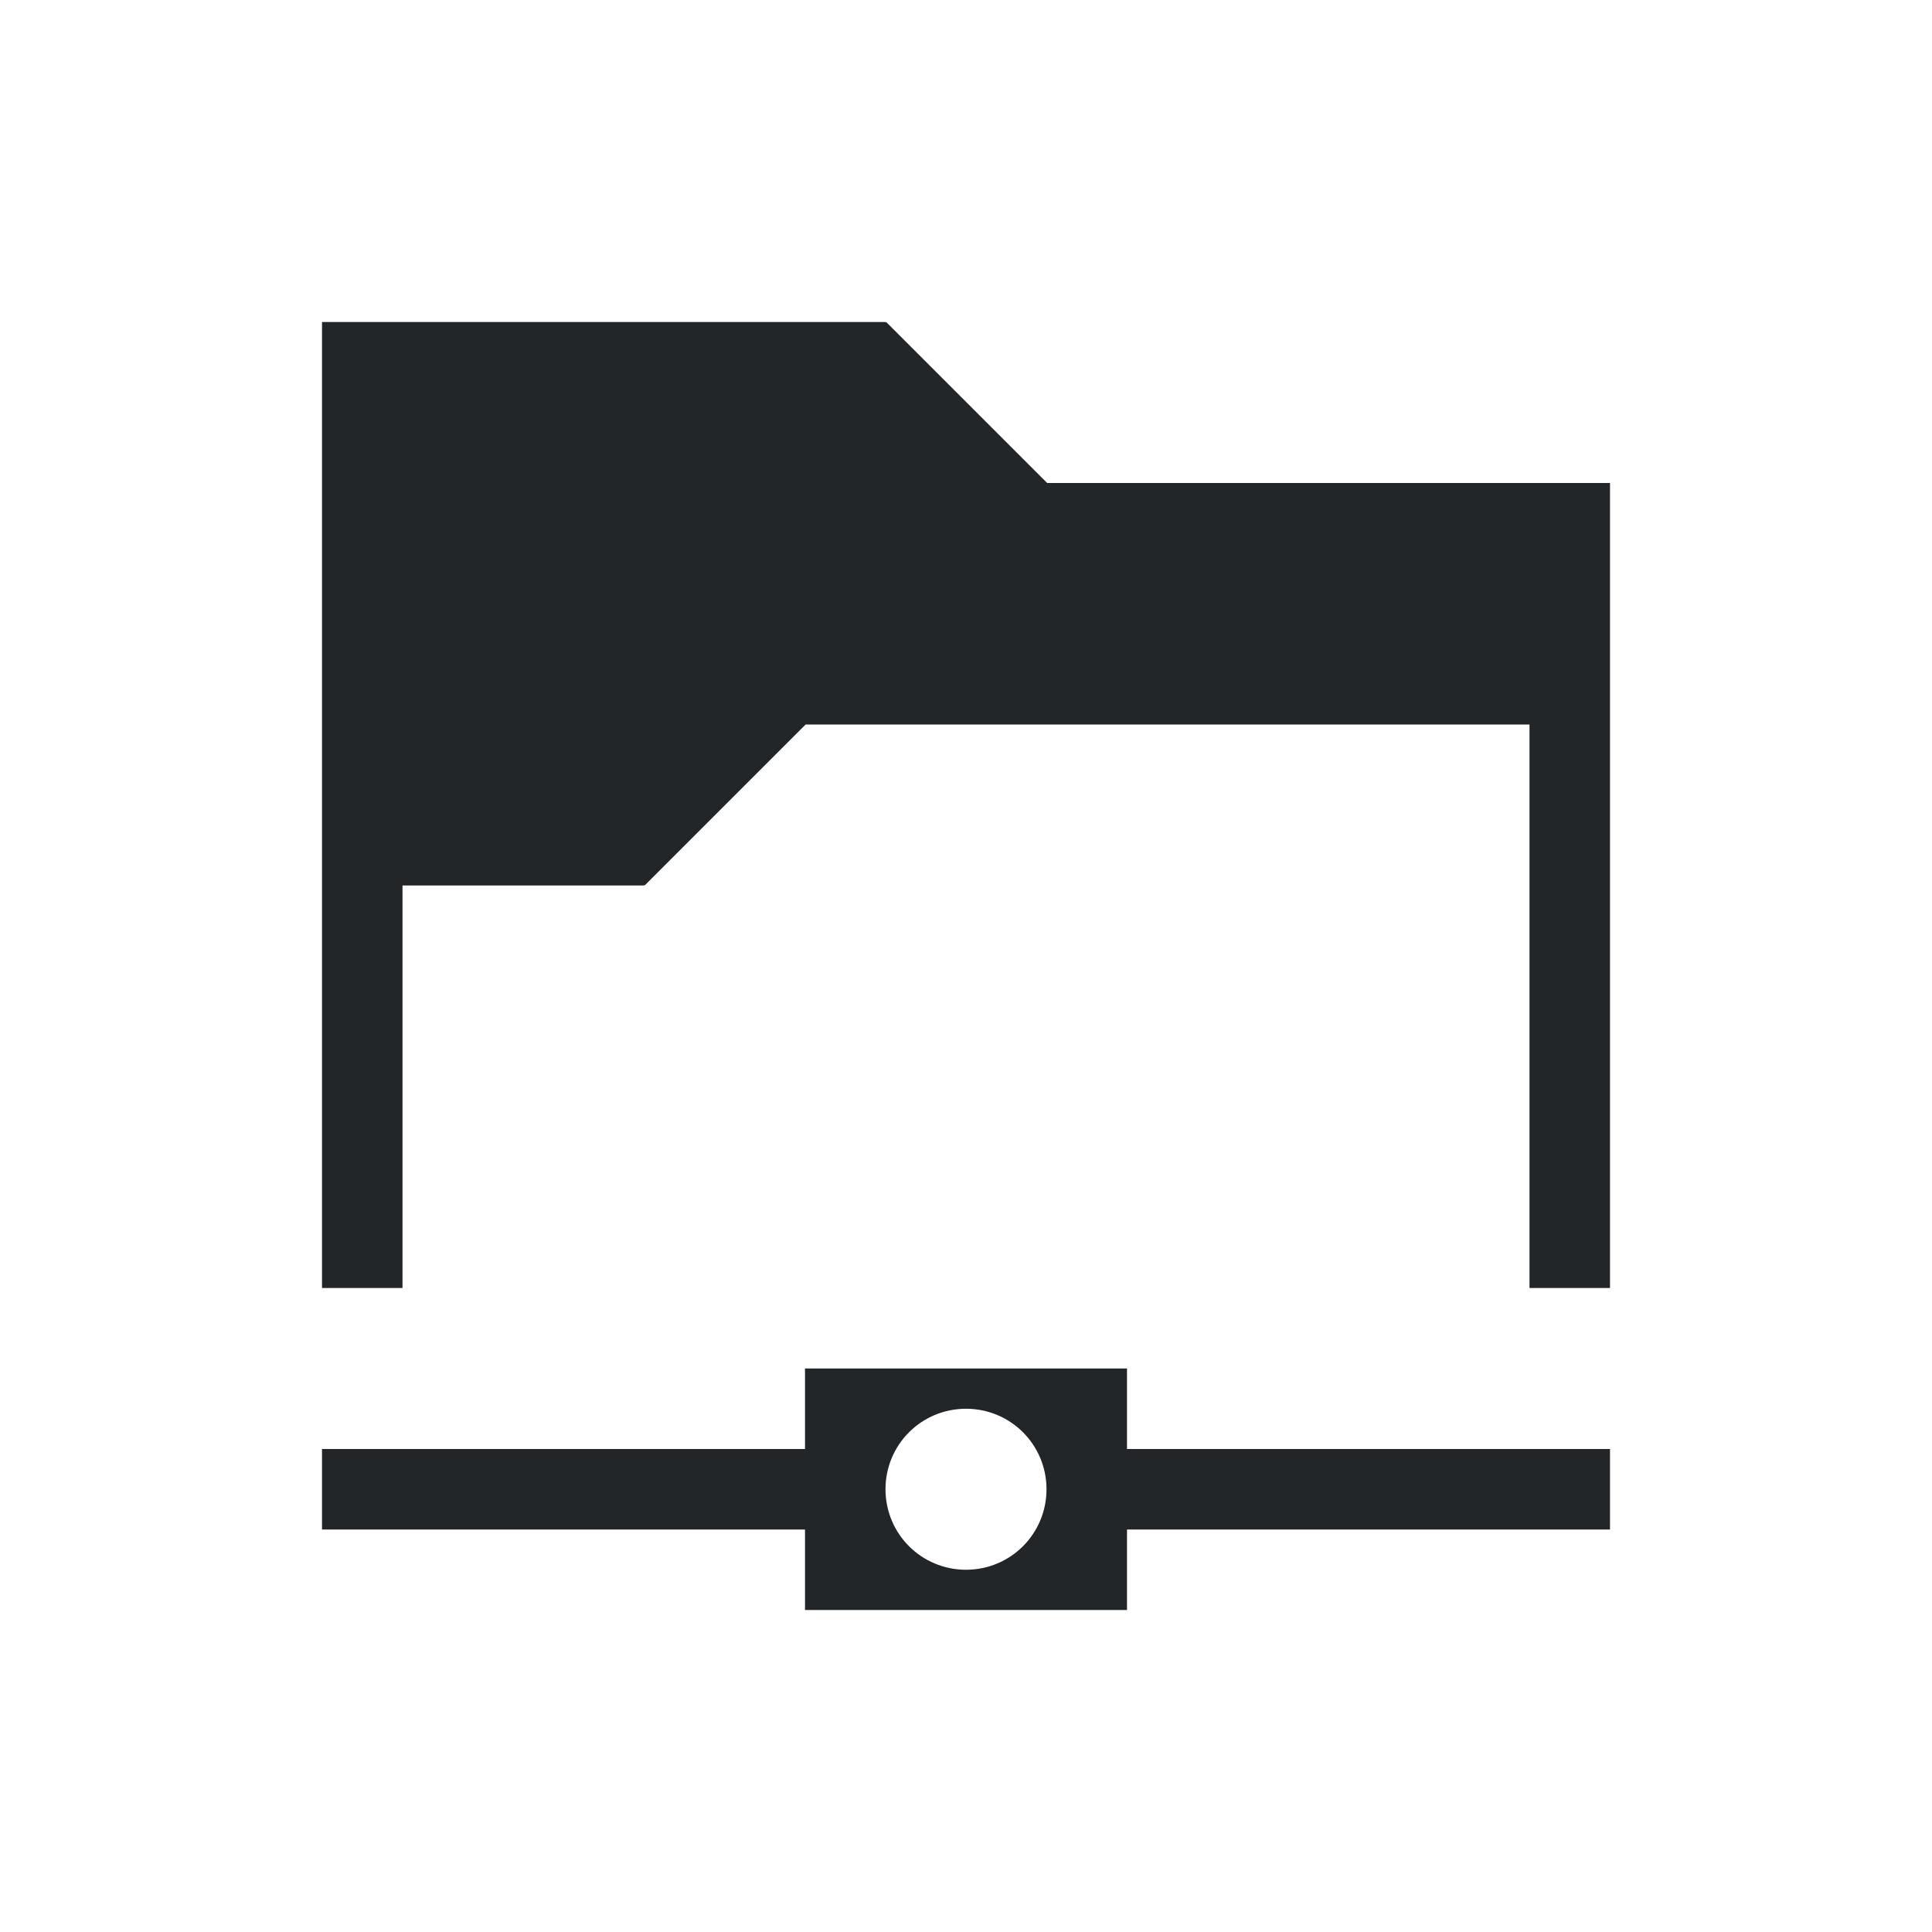
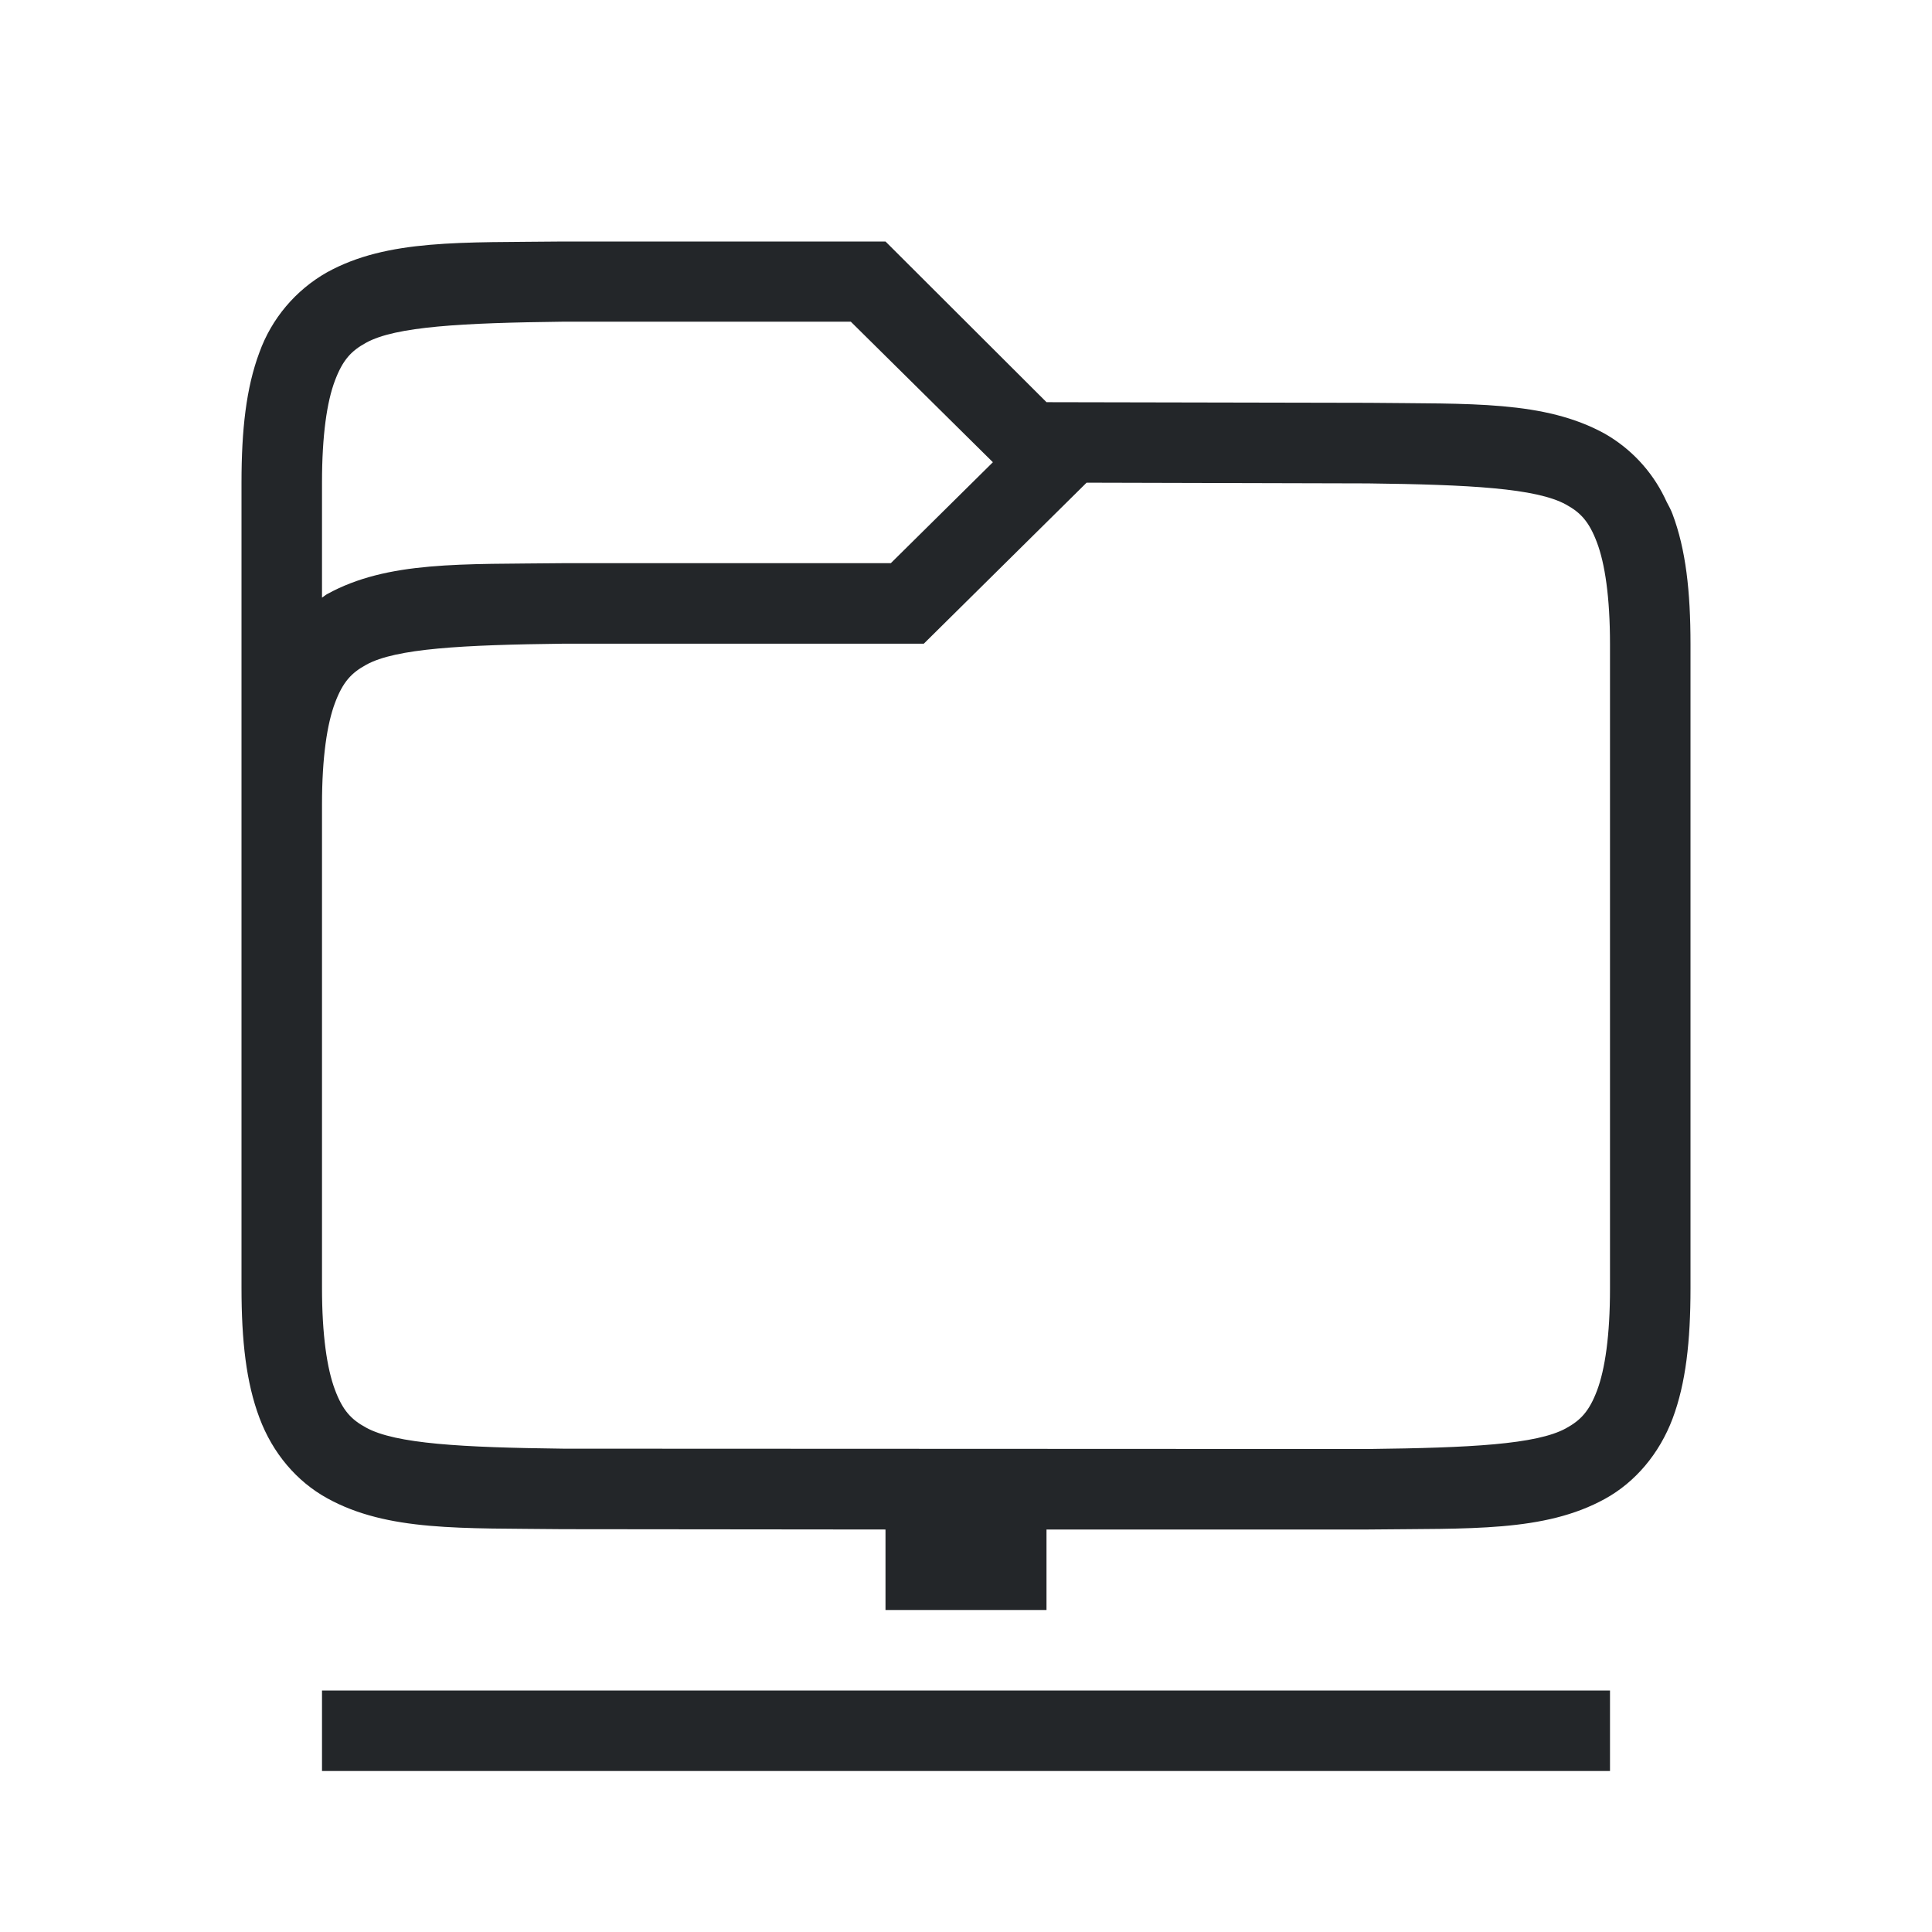
- <svg xmlns="http://www.w3.org/2000/svg" viewBox="0 0 24 24">
-   <path d="m3 3v1 11h1v-5h3v-.008l.008.008 2-2h8.992v7h1v-10h-6.992l-2-2-.008.008v-.008h-6-1m6 13v1h-6v1h6v1h4v-1h6v-1h-6v-1zm2 .5c.554 0 1 .446 1 1s-.446 1-1 1-1-.446-1-1 .446-1 1-1" fill="#232629" transform="translate(1 1)" />
+ <svg xmlns="http://www.w3.org/2000/svg" id="svg4" version="1.1" width="24" height="24">
+   <defs id="defs8" />
+   <path id="rect838" style="opacity:1;fill:#232629;fill-opacity:1;fill-rule:nonzero;stroke:none;stroke-width:1;stroke-linecap:round;stroke-linejoin:round;stroke-miterlimit:4;stroke-dasharray:none;stroke-dashoffset:0;stroke-opacity:1" d="m 4,21 h 16 v 1 H 4 Z M 7,3 C 5.742,3.015 4.815,2.967 4.062,3.383 3.672,3.604 3.374,3.957 3.222,4.379 3.058,4.817 3,5.339 3,5.996 v 10 c 0,0.658 0.058,1.179 0.223,1.617 0.164,0.439 0.463,0.79 0.84,0.998 0.752,0.416 1.673,0.37 2.931,0.385 L 11,19 v 1 h 2 v -1 h 4 c 1.258,-0.015 2.185,0.034 2.938,-0.381 0.376,-0.207 0.675,-0.56 0.84,-0.998 0.164,-0.438 0.222,-0.96 0.222,-1.617 V 8.004 c 0,-0.658 -0.058,-1.179 -0.223,-1.617 -0.02,-0.055 -0.048,-0.104 -0.074,-0.154 l -0.027,-0.057 C 20.514,5.846 20.257,5.572 19.938,5.389 c -0.753,-0.416 -1.674,-0.37 -2.932,-0.385 L 13,4.996 11,3 Z m 0.006,0.996 h 3.563 l 1.765,1.746 -1.268,1.254 H 6.994 c -1.258,0.015 -2.179,-0.03 -2.932,0.385 -0.022,0.012 -0.04,0.03 -0.062,0.043 v -1.428 c 0,-0.592 0.062,-1.006 0.16,-1.266 0.098,-0.26 0.203,-0.371 0.387,-0.472 0.366,-0.203 1.195,-0.247 2.459,-0.262 z m 6.492,2 3.494,0.009 c 1.264,0.015 2.092,0.06 2.46,0.262 0.183,0.1 0.288,0.212 0.386,0.472 0.098,0.26 0.162,0.674 0.162,1.266 v 8 c 0,0.592 -0.063,1.006 -0.16,1.266 -0.098,0.26 -0.203,0.371 -0.387,0.472 C 19.087,17.944 18.26,17.985 17,18 L 7,17.996 c -1.26,-0.015 -2.087,-0.06 -2.453,-0.262 -0.184,-0.1 -0.29,-0.212 -0.387,-0.472 C 4.063,17.002 4,16.588 4,15.996 v -6 c 0,-0.592 0.064,-1.006 0.162,-1.266 0.098,-0.26 0.203,-0.371 0.387,-0.472 0.367,-0.203 1.195,-0.247 2.459,-0.262 h 4.468 z" />
</svg>
